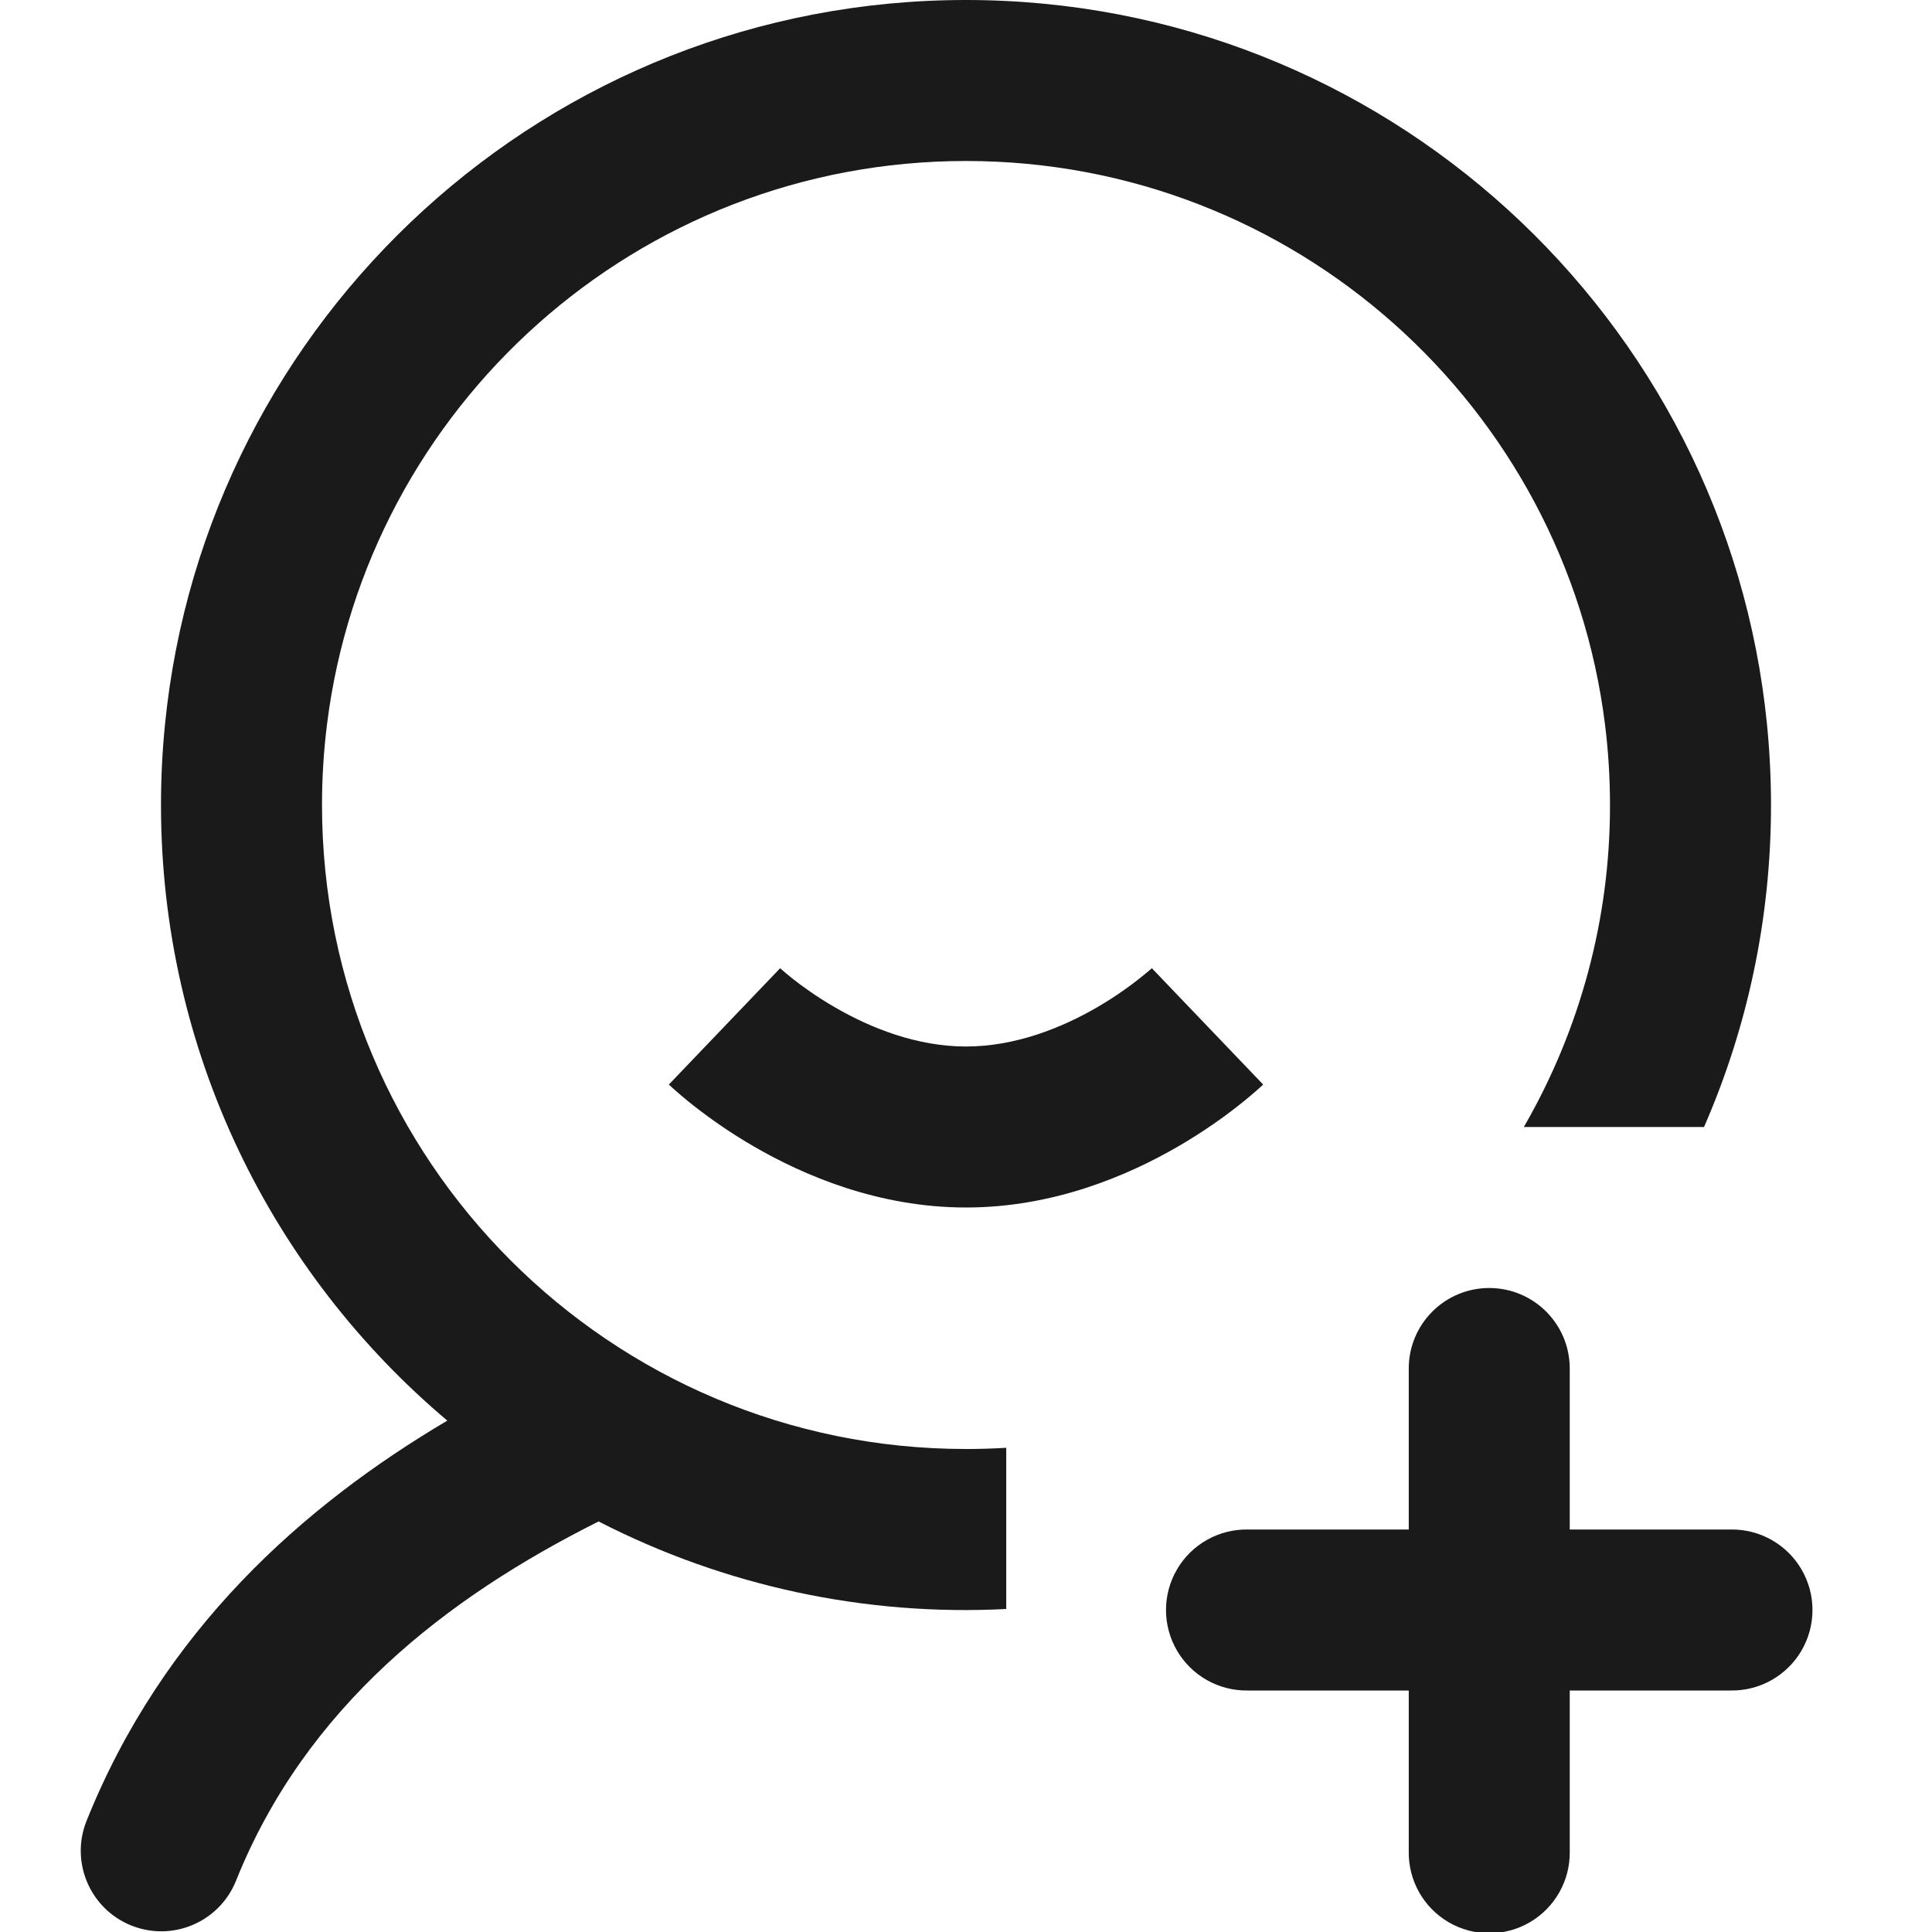
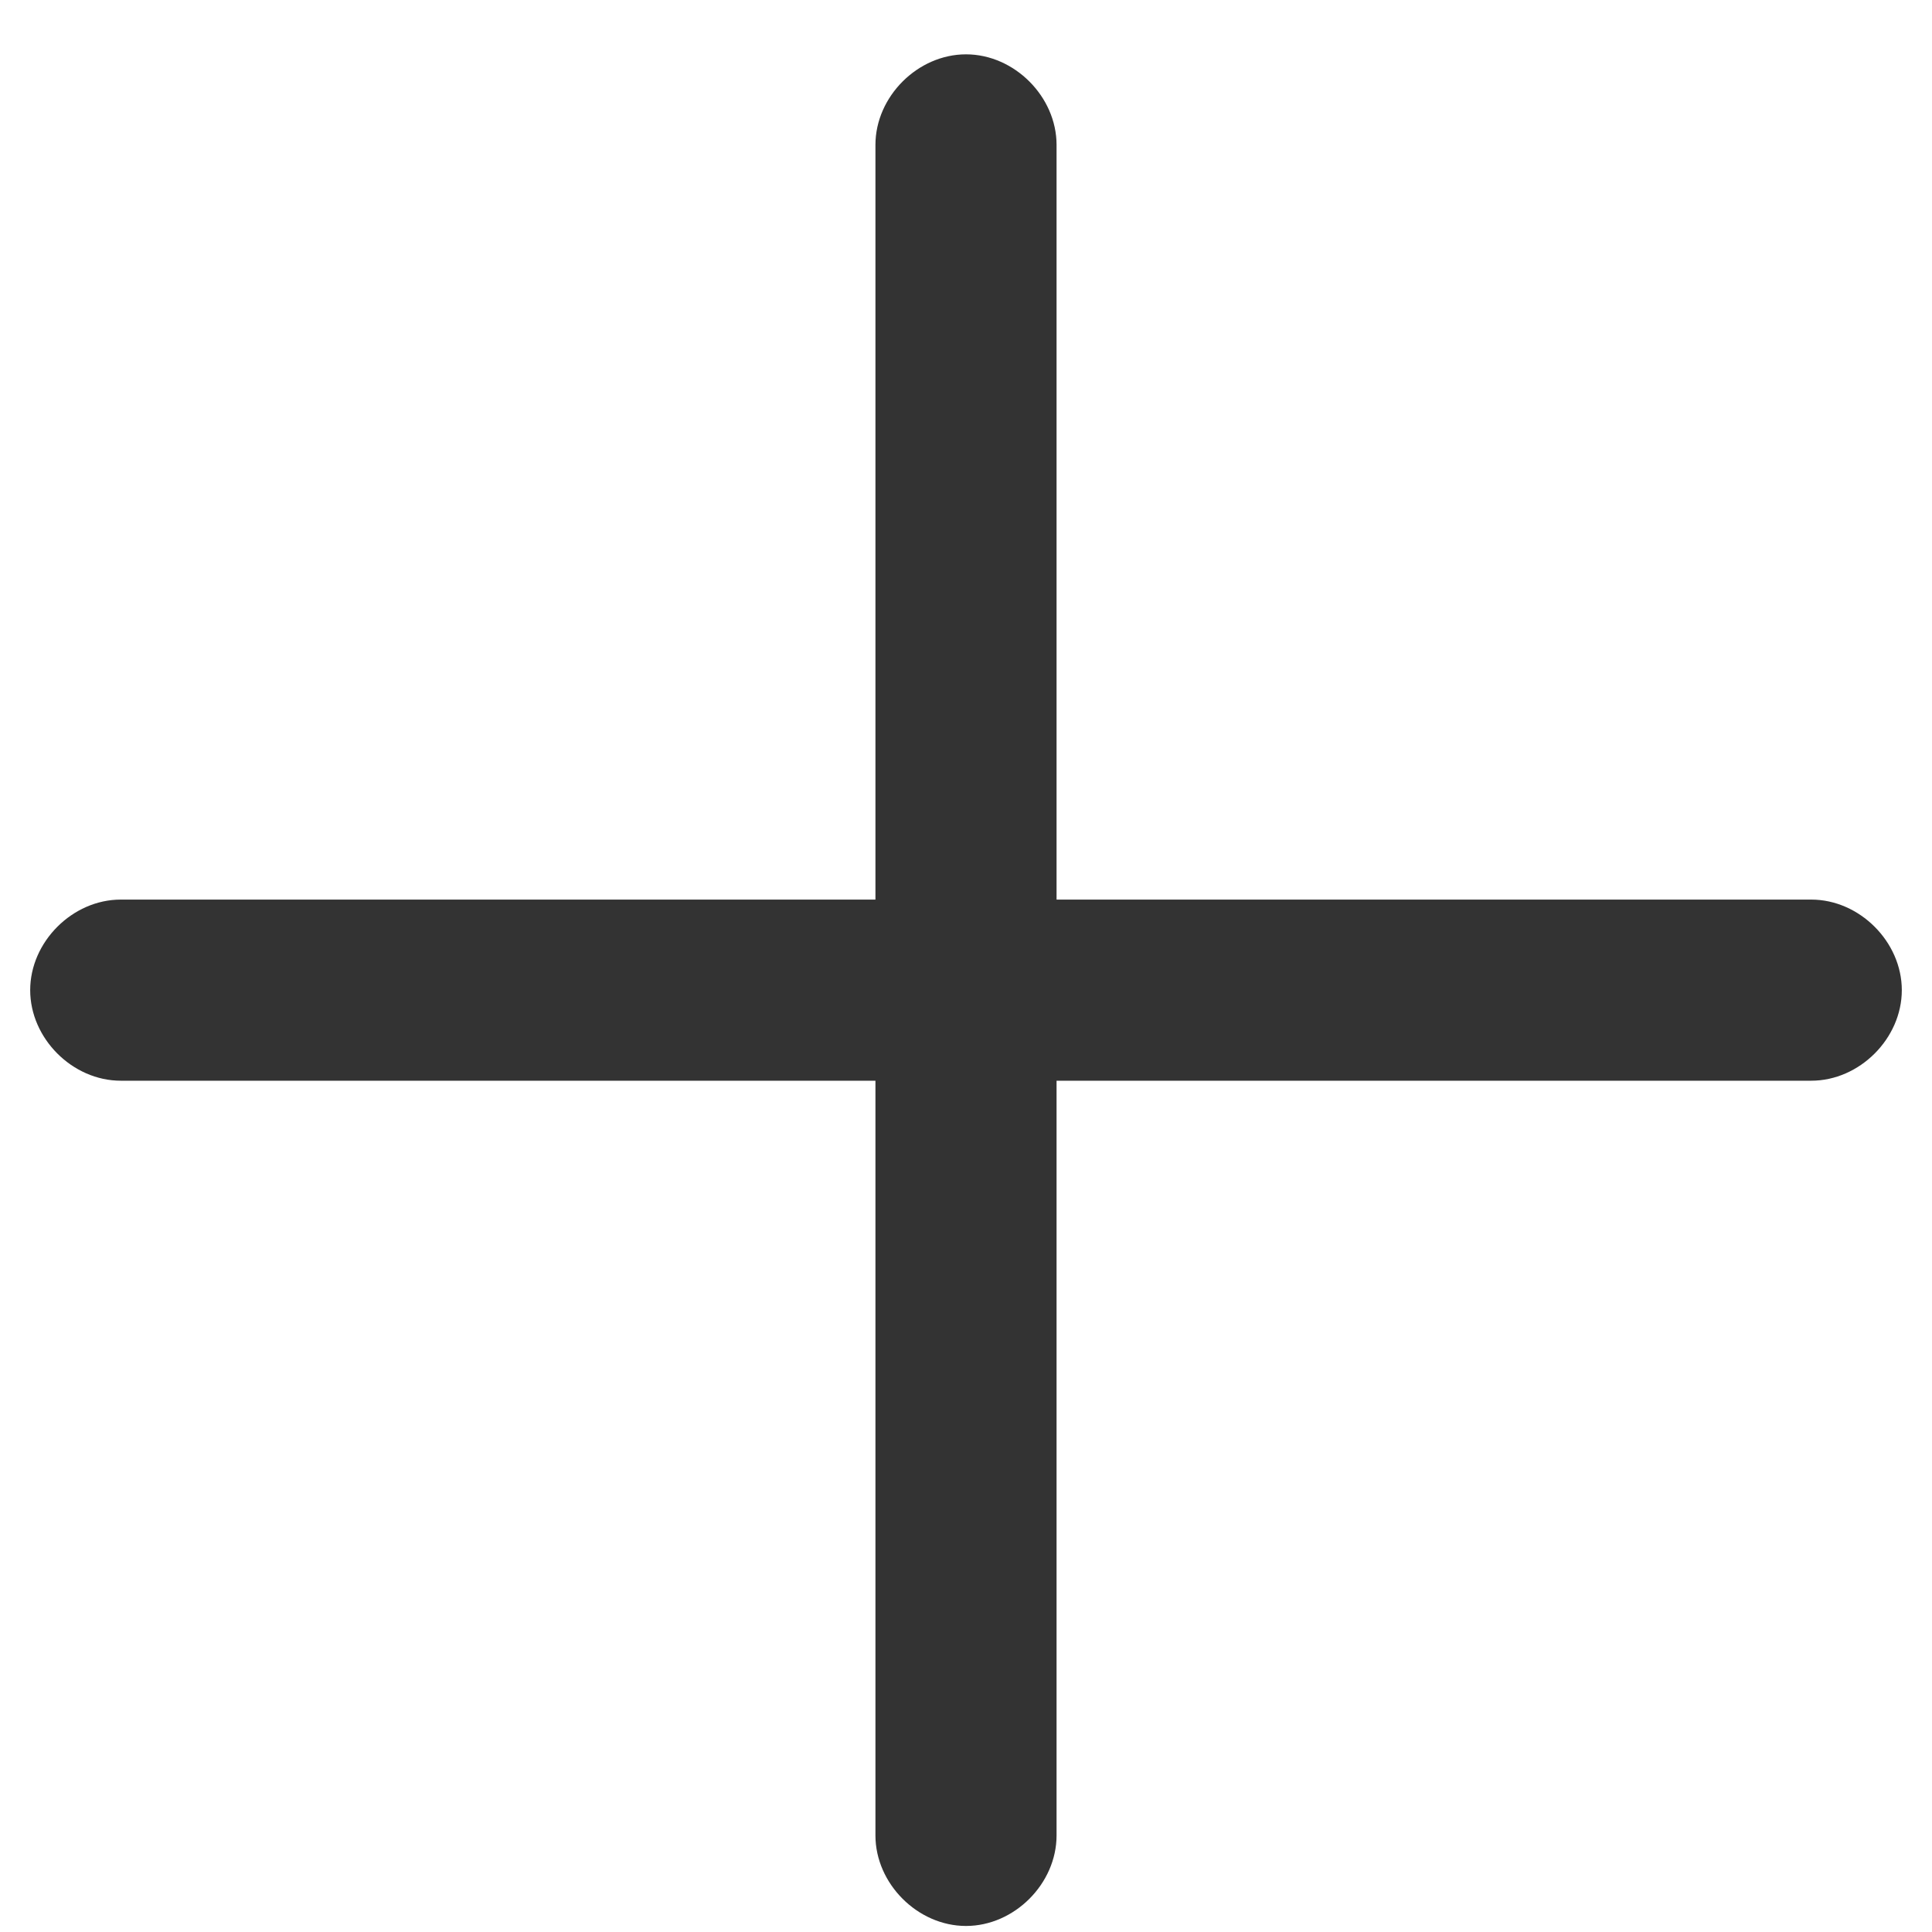
<svg xmlns="http://www.w3.org/2000/svg" viewBox="0 0 1024 1024">
-   <path fill="#1A1A1A" d="M850.69 384c-20.99-168.38-164.61-298.67-338.69-298.67-174.08 0-317.7 130.28-338.69 298.67a344.7 344.7 0 0 0-2.64 42.67c0 188.52 152.83 341.33 341.33 341.33 7.17 0 14.29-0.21 21.33-0.64v85.44a424.85 424.85 0 0 1-216.06-46.4c-80.51 40.34-155.2 97.98-192.32 190.78a42.67 42.67 0 0 1-79.23-31.7c40.6-101.48 115.05-167.38 191.36-212.52-92.82-78.29-151.74-195.41-151.75-326.29 0-14.4 0.7-28.63 2.12-42.67 21.4-215.62 203.31-384 424.53-384 221.27 0 403.18 168.38 424.57 384 1.39 14.04 2.11 28.27 2.12 42.67 0 60.67-12.67 118.4-35.5 170.66h-95.51a339.75 339.75 0 0 0 45.67-170.66c0-14.44-0.9-28.69-2.64-42.67z" />
-   <path fill="#1A1A1A" d="M354.5 574.83s-0.02-0.02 29.5-30.83c29.53-30.81 29.5-30.83 29.5-30.83l1.18 1.05c1.15 1 3.03 2.6 5.54 4.61 5.12 4.01 12.65 9.47 22.06 14.93 19.29 11.22 43.78 20.91 69.72 20.91 25.94 0 50.43-9.69 69.72-20.91a191.7 191.7 0 0 0 27.6-19.54 65.28 65.28 0 0 0 1.18-1.05s-0.02 0.02 29.5 30.83c29.53 30.81 29.5 30.83 29.5 30.83l-0.06 0.06-0.11 0.11-0.27 0.25-0.84 0.77a223.68 223.68 0 0 1-11.64 9.81c-7.59 5.99-18.47 13.87-32 21.72-26.62 15.47-66.13 32.45-112.58 32.45s-85.95-16.98-112.58-32.43a276.69 276.69 0 0 1-32-21.71 223.68 223.68 0 0 1-11.64-9.84l-0.56-0.51-0.25-0.26-0.3-0.25-0.11-0.11-0.04-0.06h-0.02z m256-61.66l0.08-0.08-0.04 0.04-0.02 0.04h-0.02z m178.83 169.5a42.67 42.67 0 0 1 42.67 42.66v85.34h85.33a42.67 42.67 0 1 1 0 85.33h-85.33v85.33a42.67 42.67 0 1 1-85.33 0v-85.33h-85.34a42.67 42.67 0 1 1 0-85.33h85.34v-85.34a42.67 42.67 0 0 1 42.66-42.66z" />
+   <path fill="#333" d="M960 572.8h-896c-25.6 0-48-22.4-48-48s22.4-48 48-48h896c25.6 0 48 22.4 48 48s-22.4 48-48 48z" />
+   <path fill="#333" d="M512 1020.8c-25.6 0-48-22.4-48-48v-896c0-25.6 22.4-48 48-48s48 22.4 48 48v896c0 25.6-22.4 48-48 48z" />
</svg>
